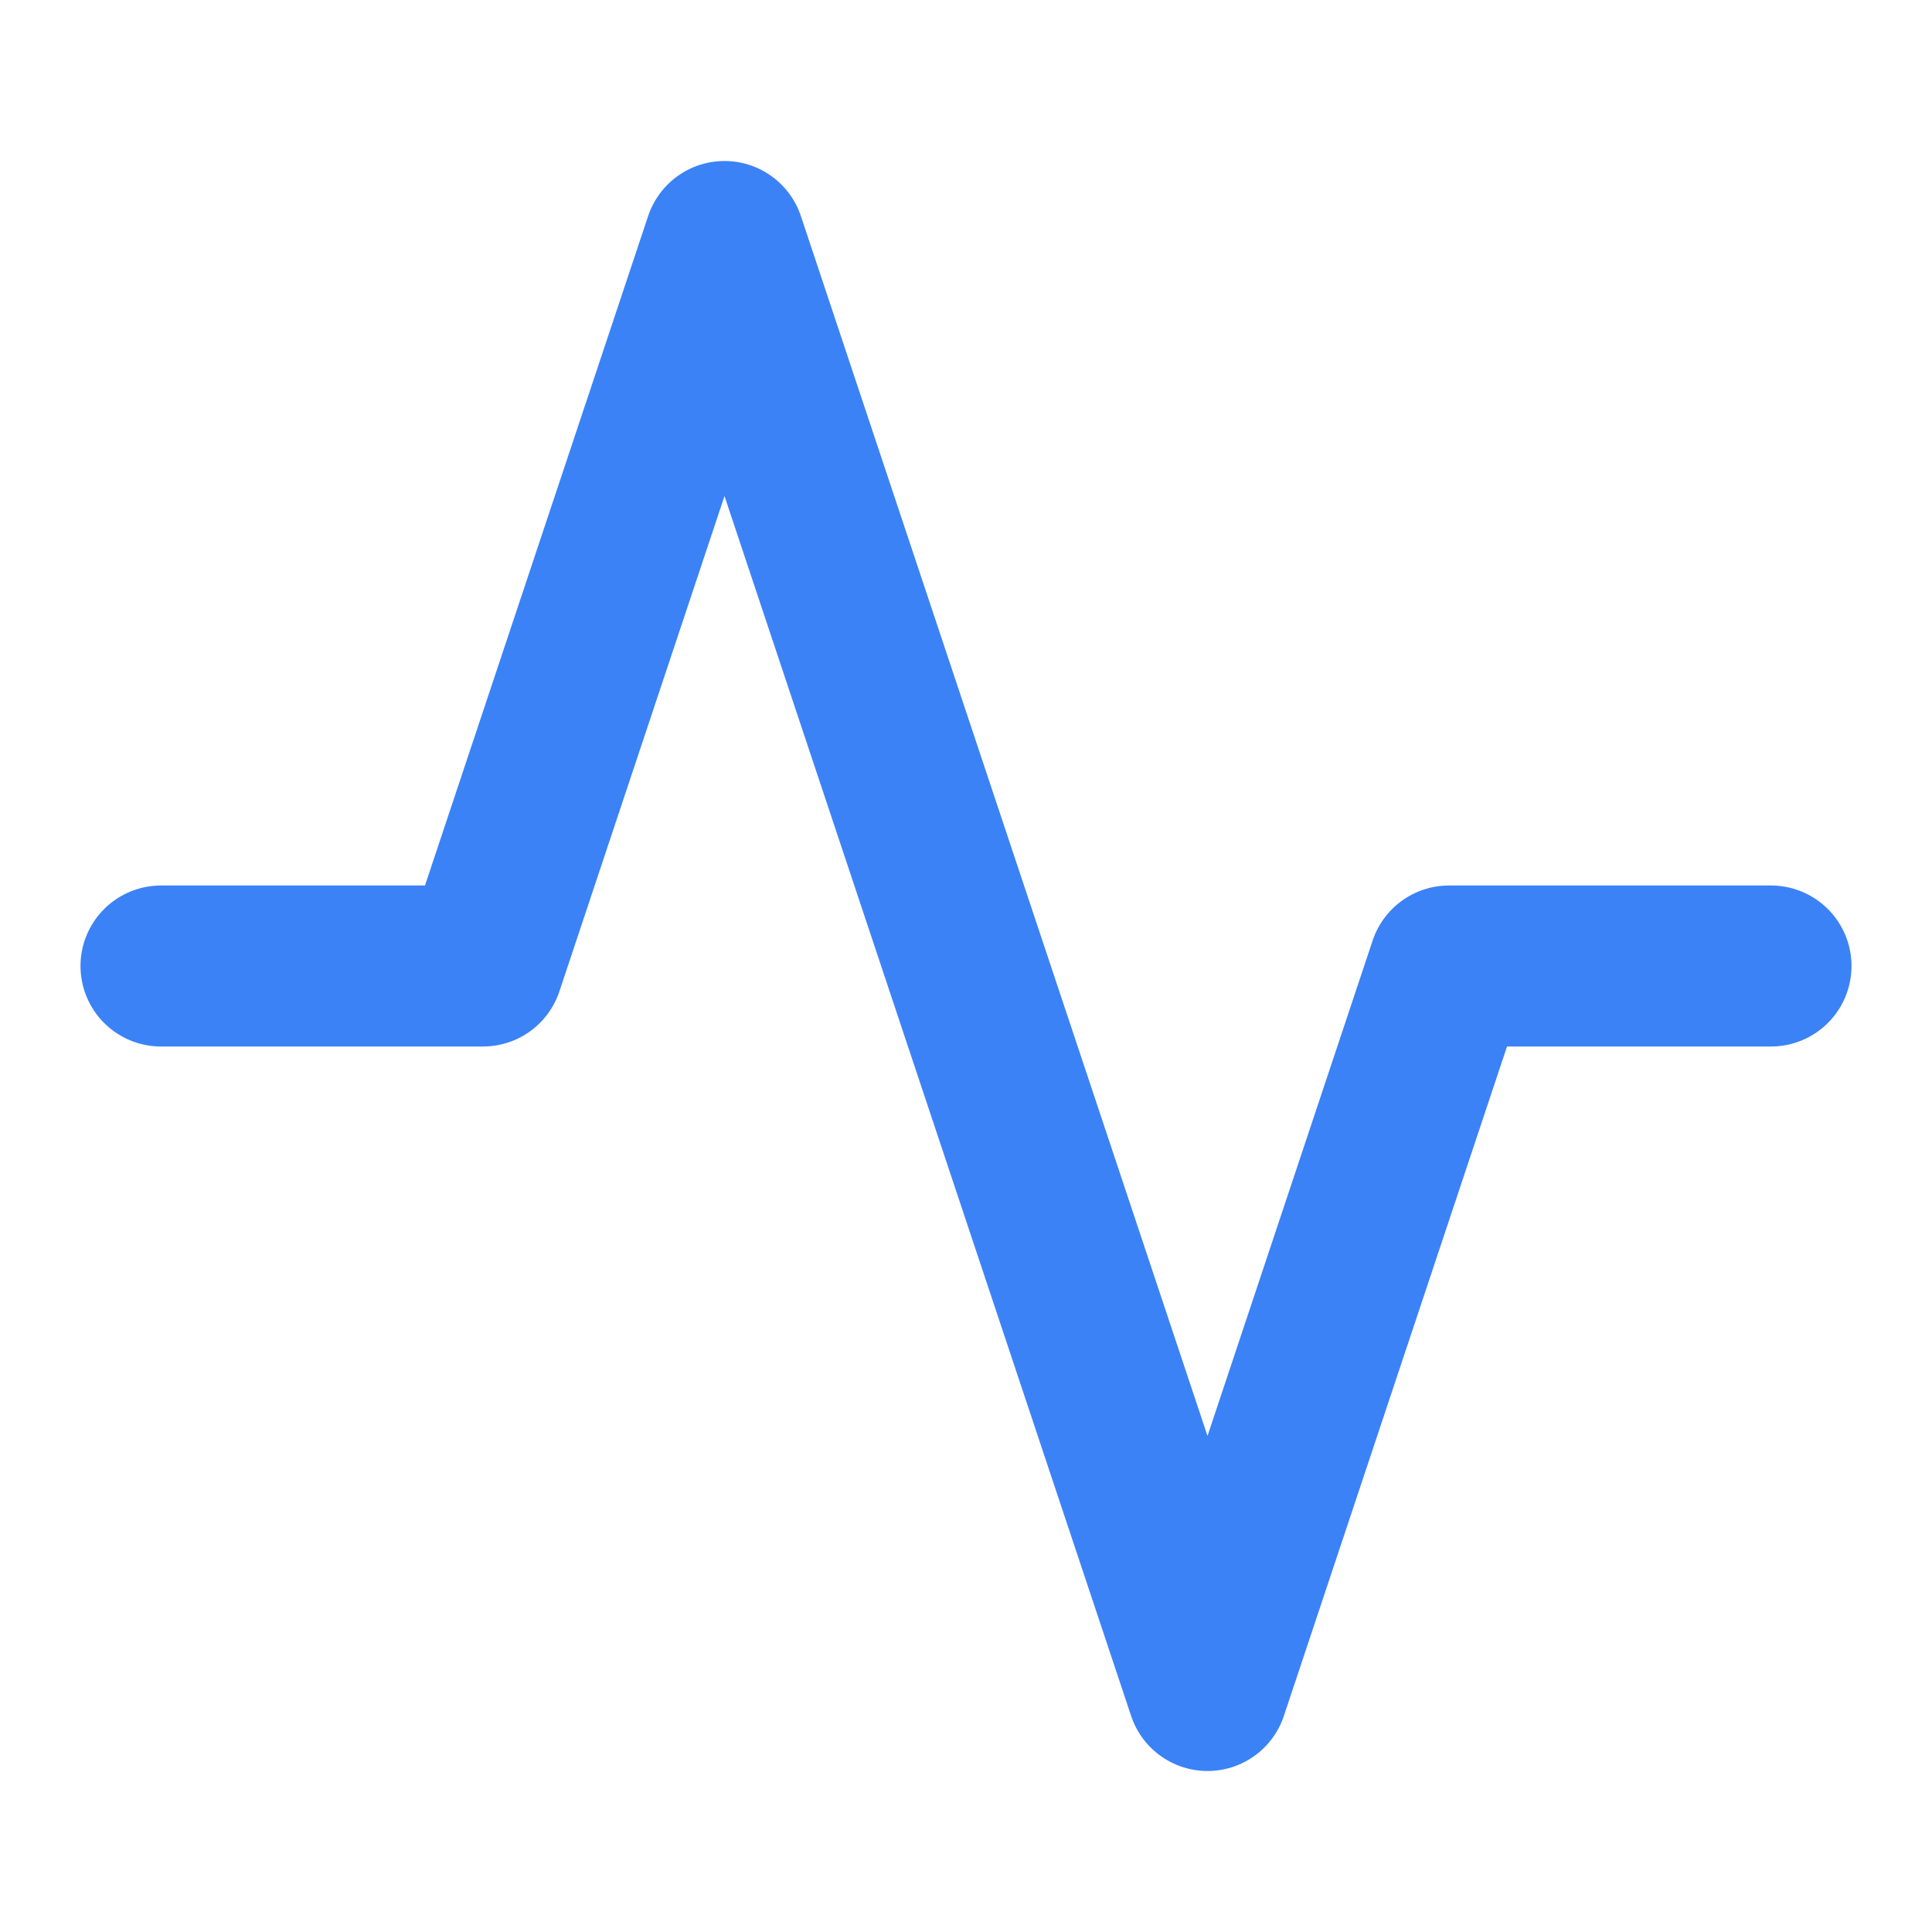
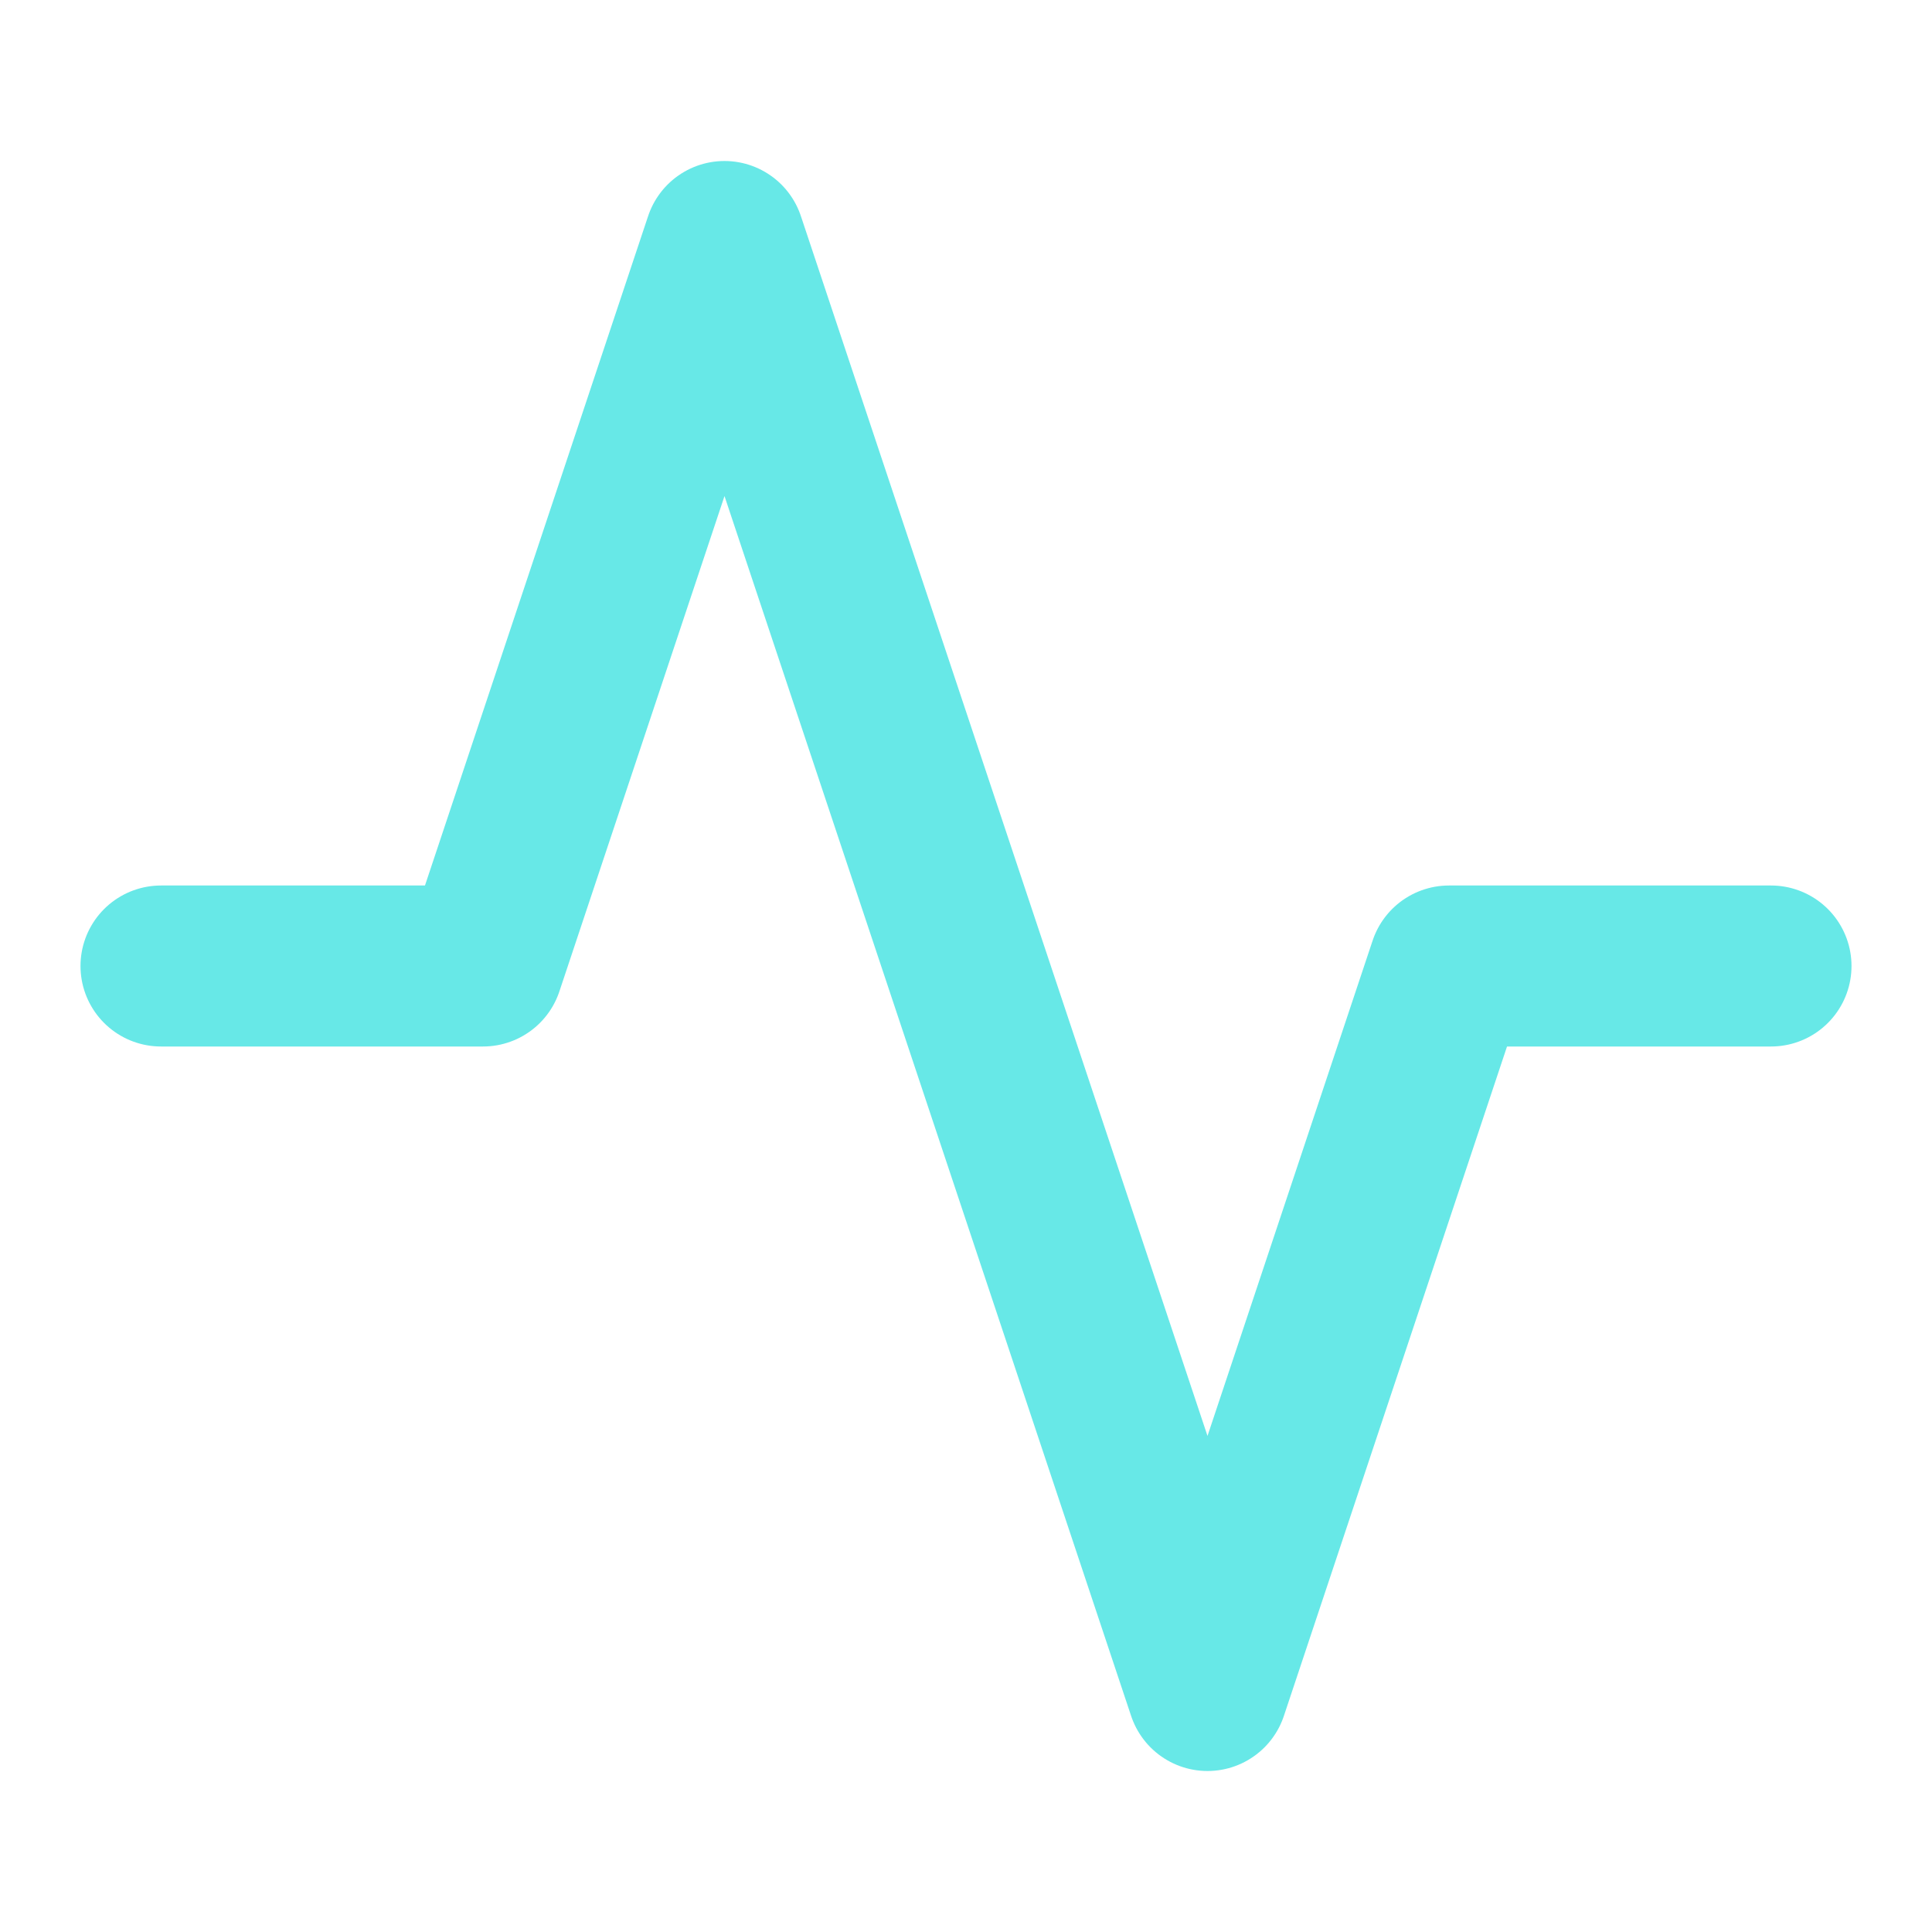
- <svg xmlns="http://www.w3.org/2000/svg" viewBox="0 0 24 24" fill="none" stroke="#3b82f6" stroke-width="2" stroke-linecap="round" stroke-linejoin="round">
+ <svg xmlns="http://www.w3.org/2000/svg" viewBox="0 0 24 24" fill="none" stroke="#67e8e7" stroke-width="2" stroke-linecap="round" stroke-linejoin="round">
  <path d="M22 12h-4l-3 9L9 3l-3 9H2" />
</svg>
